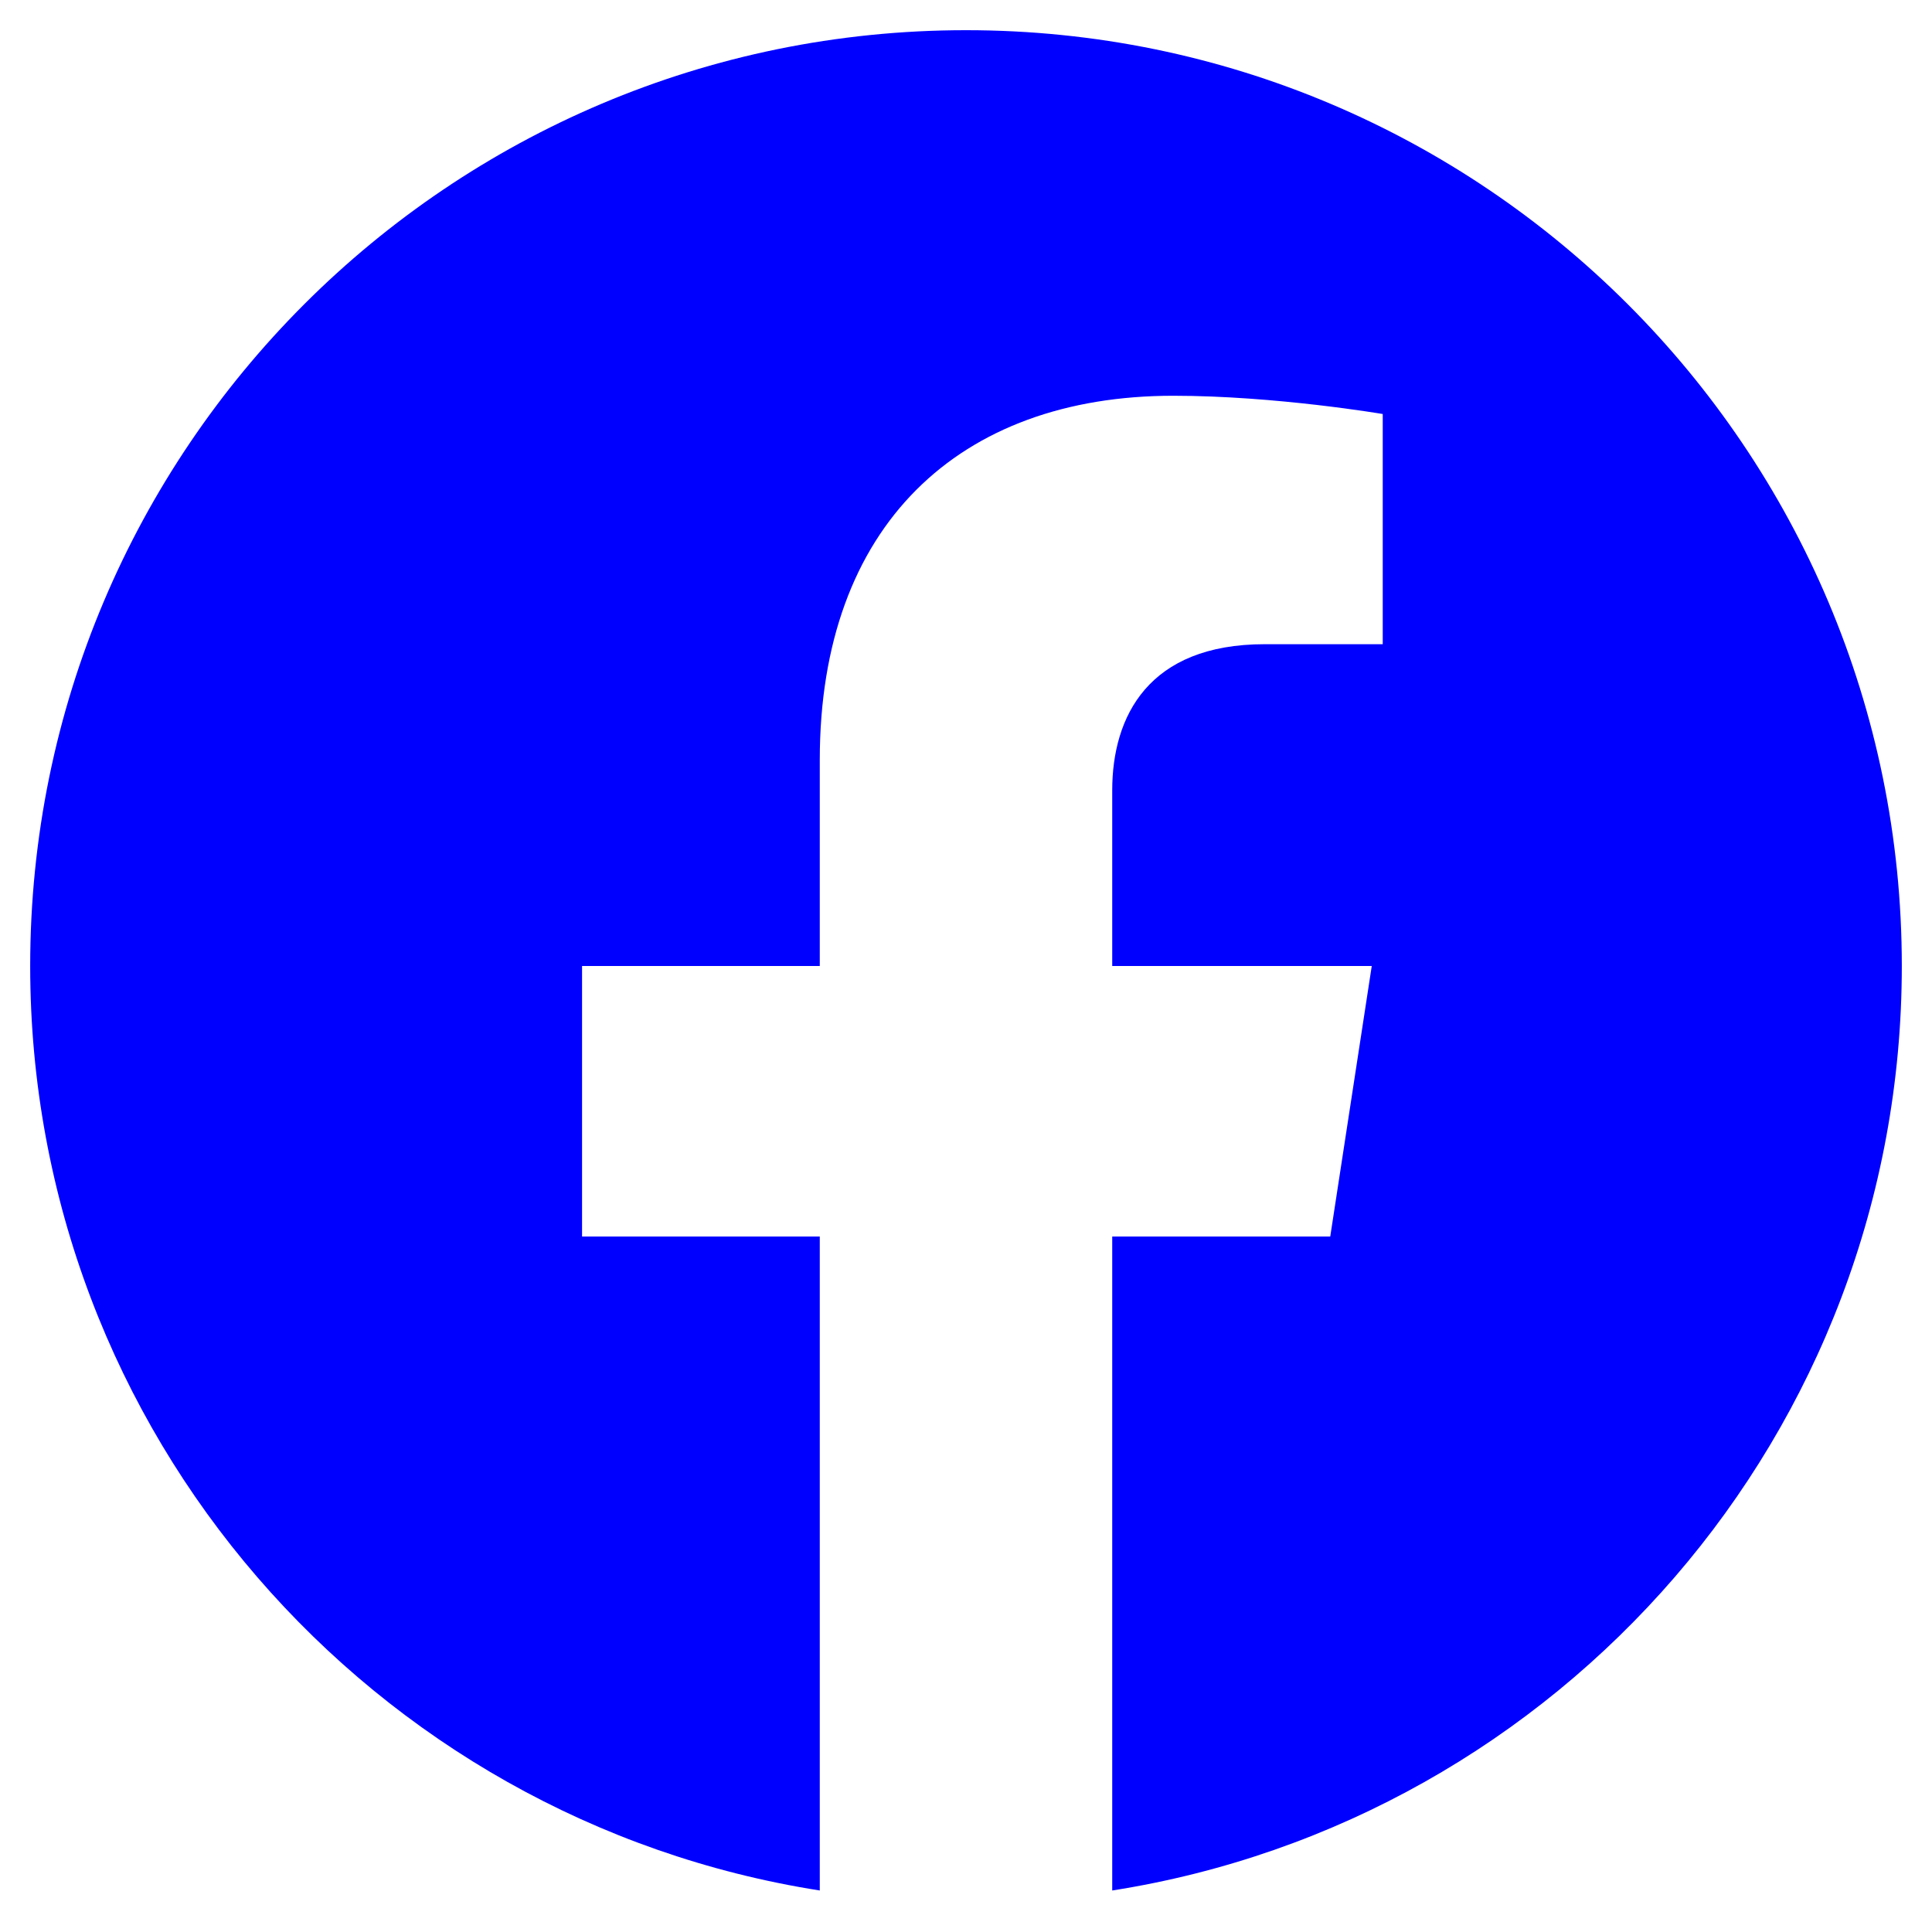
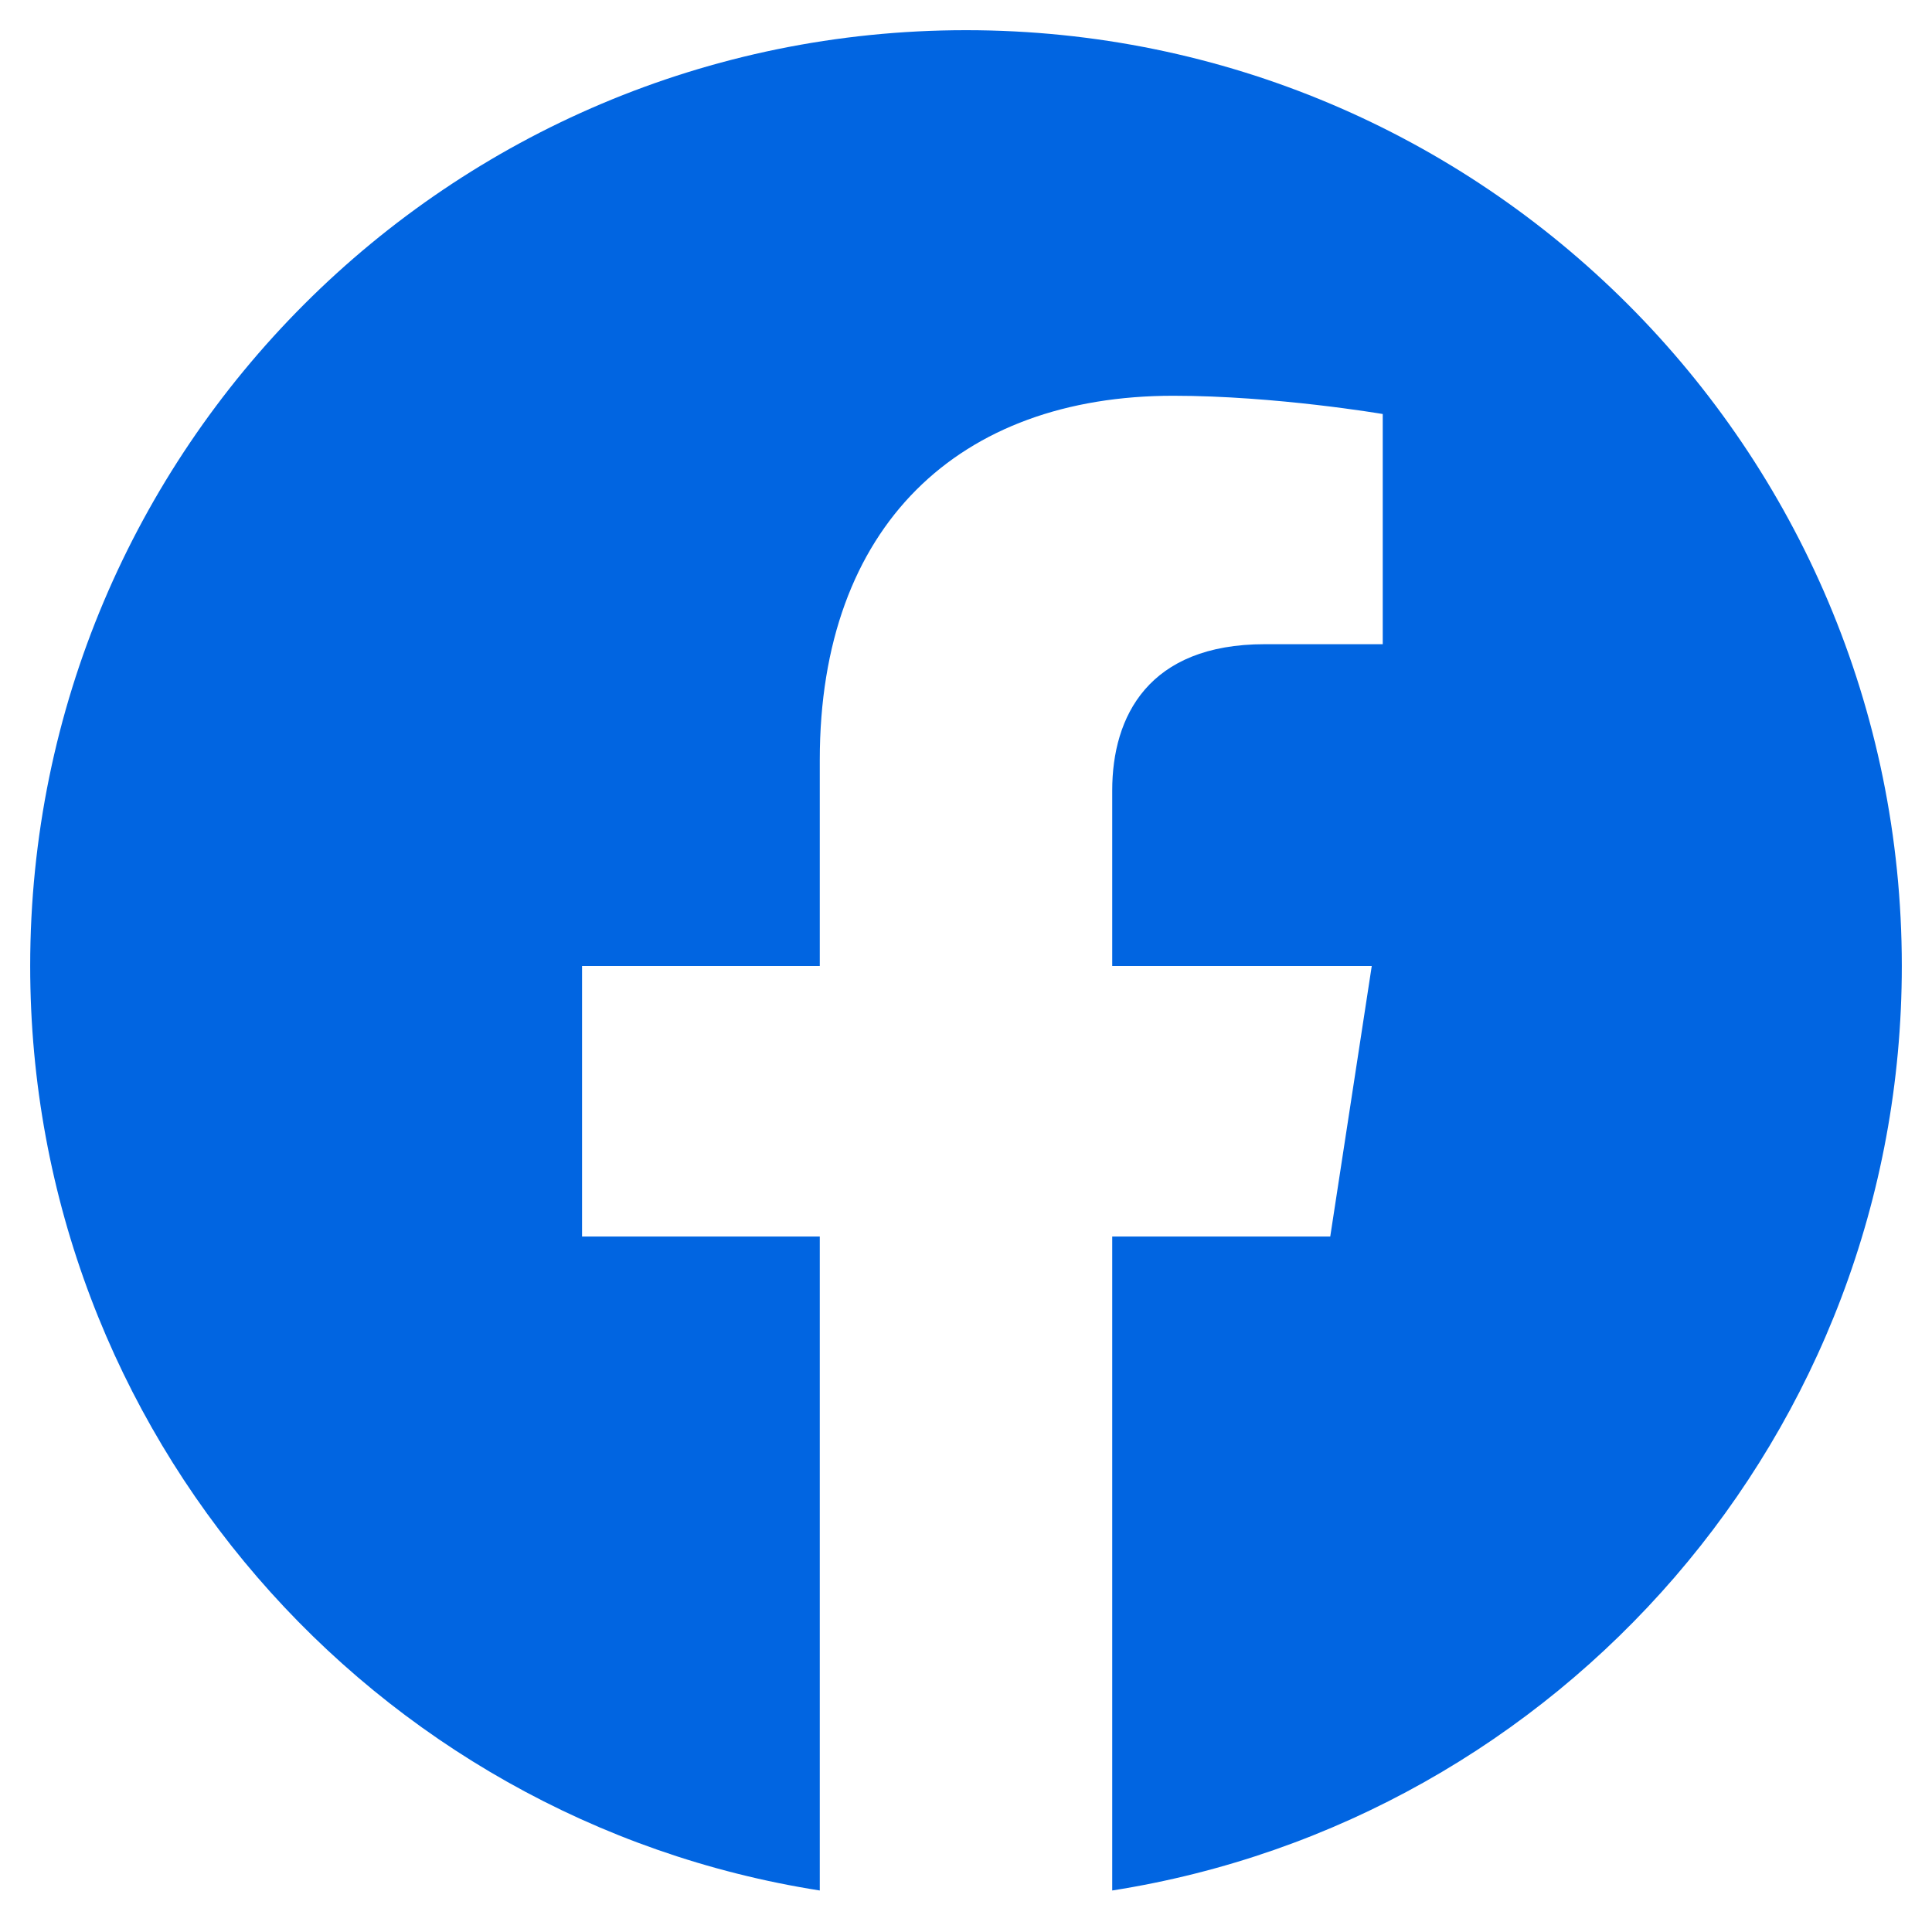
- <svg xmlns="http://www.w3.org/2000/svg" viewBox="0 0 512 512" style="fill: blue;">
+ <svg xmlns="http://www.w3.org/2000/svg" viewBox="0 0 512 512" style="fill: #0165e1;">
  <path d="M504 256C504 119 393 8 256 8S8 119 8 256c0 123.78 90.69 226.38 209.25 245V327.69h-63V256h63v-54.64c0-62.15 37-96.48 93.67-96.48 27.14 0 55.52 4.84 55.52 4.84v61h-31.28c-30.8 0-40.41 19.12-40.41 38.73V256h68.78l-11 71.69h-57.78V501C413.31 482.38 504 379.78 504 256z" />
</svg>
